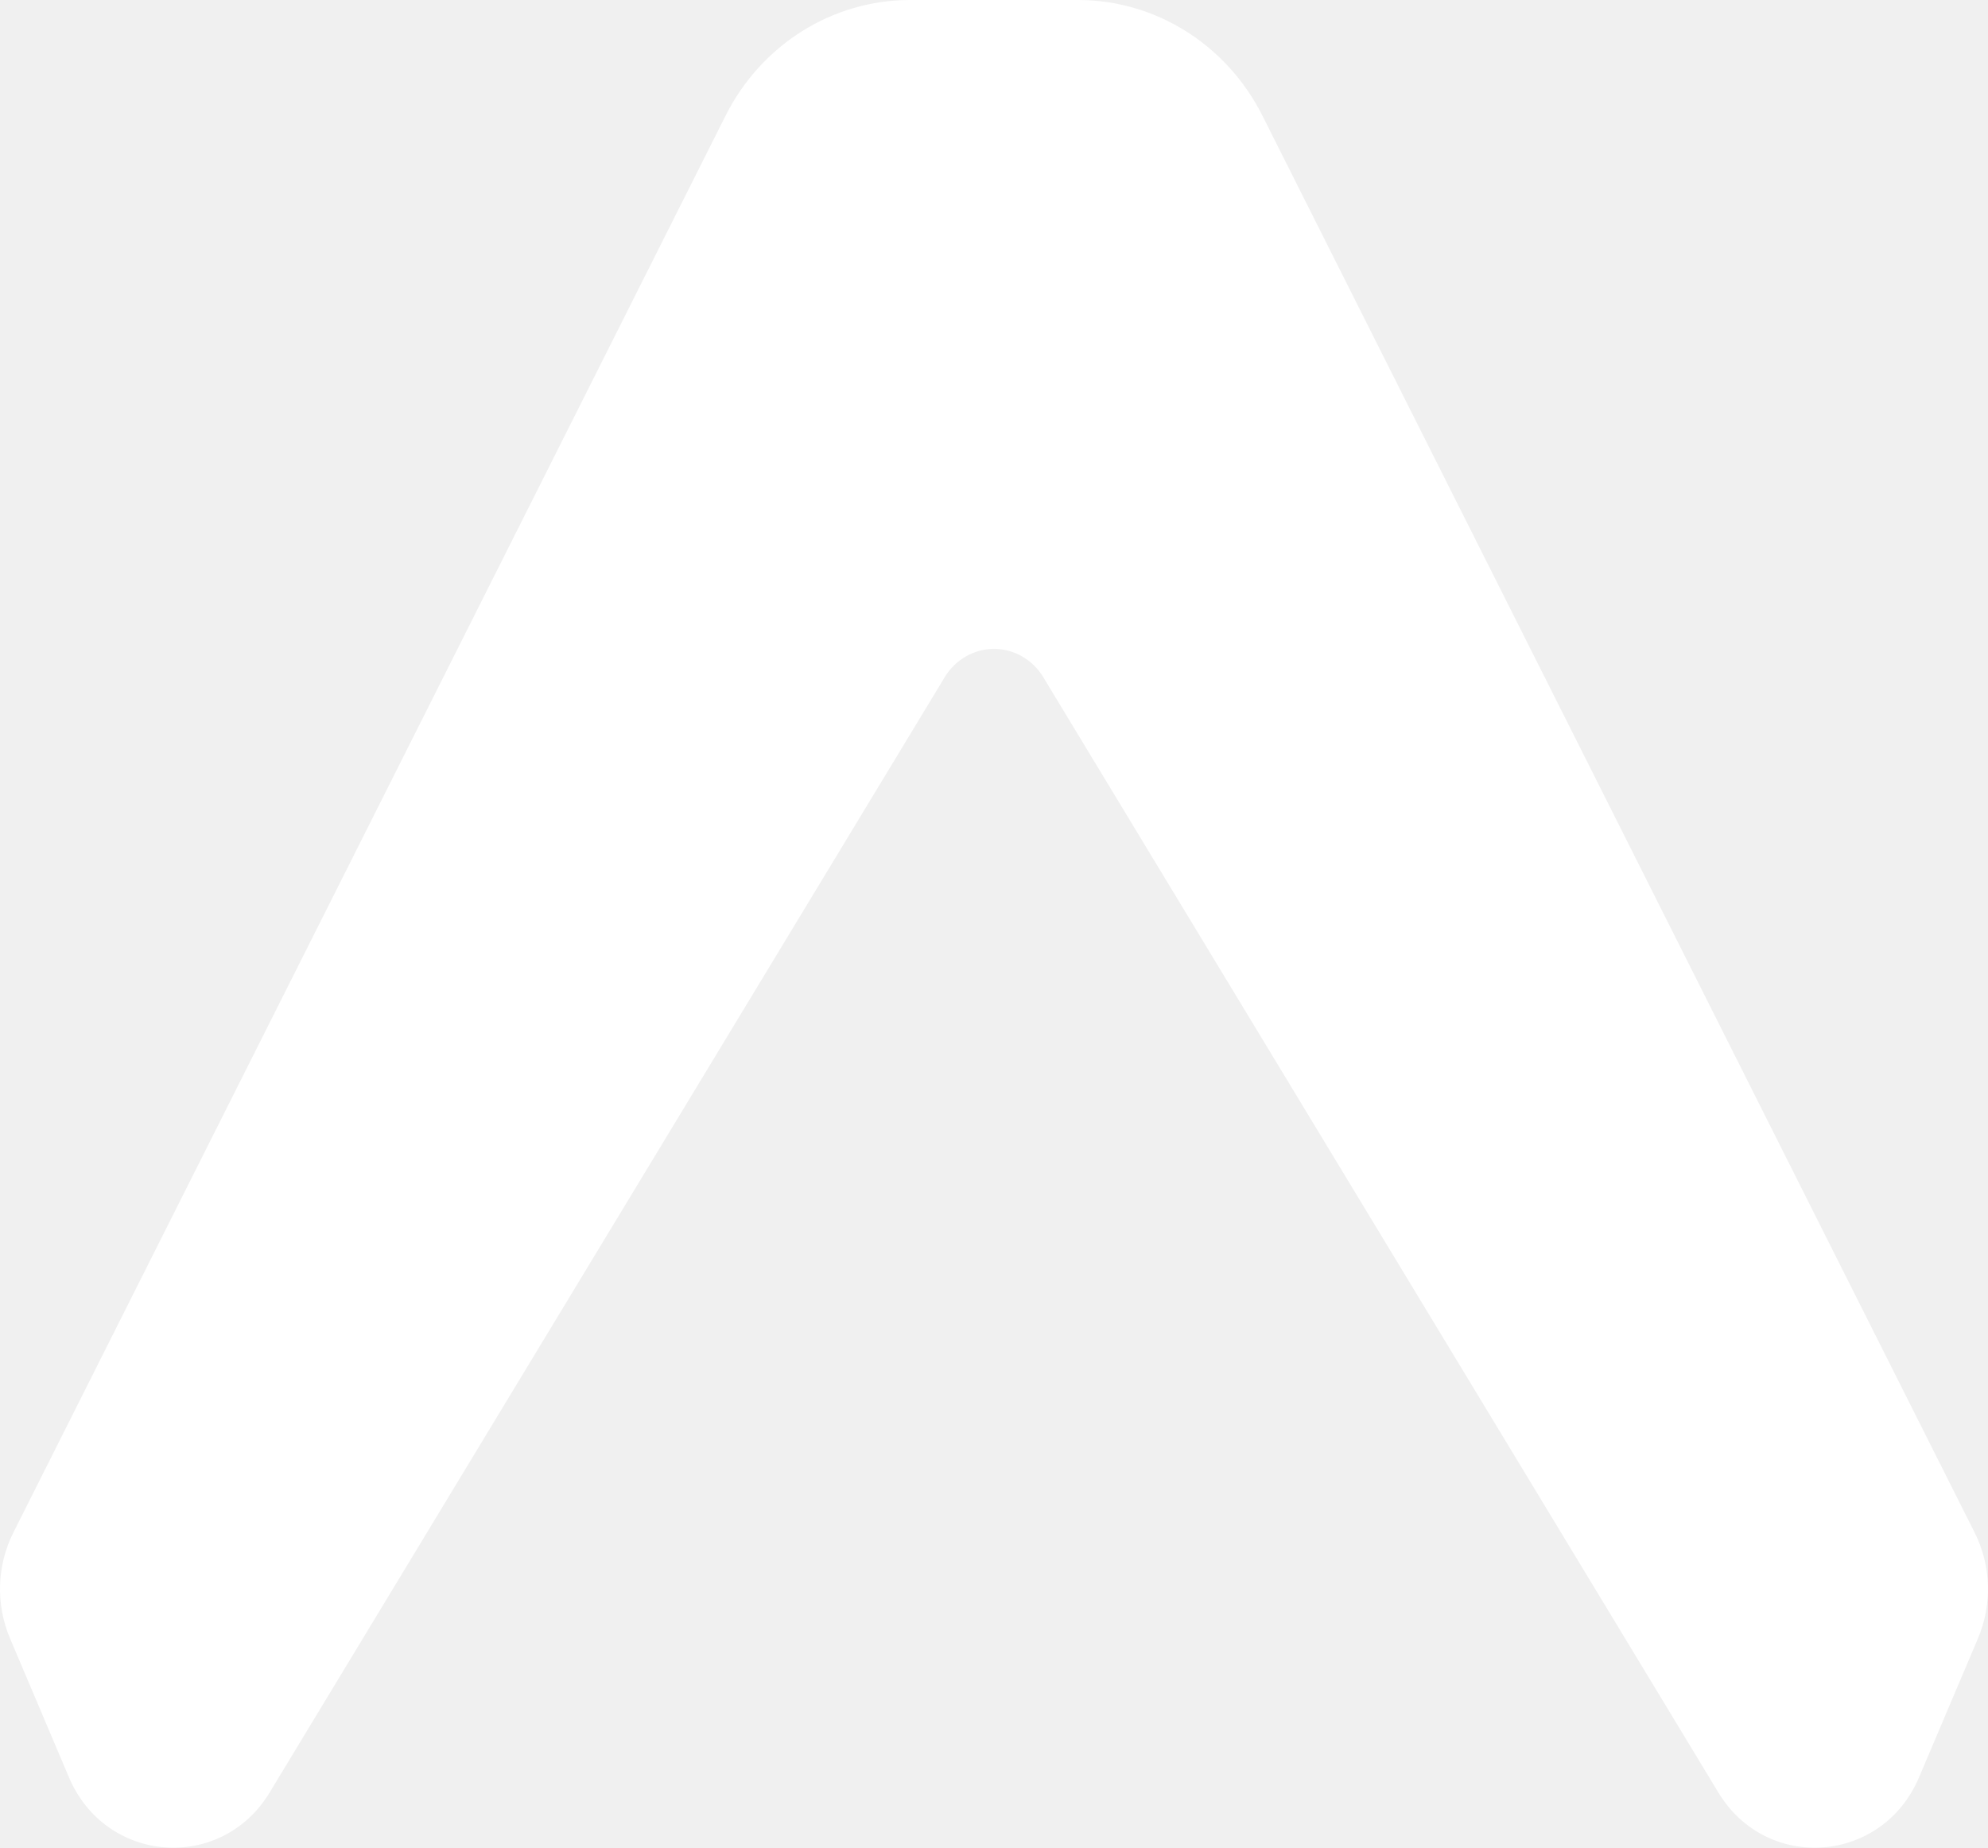
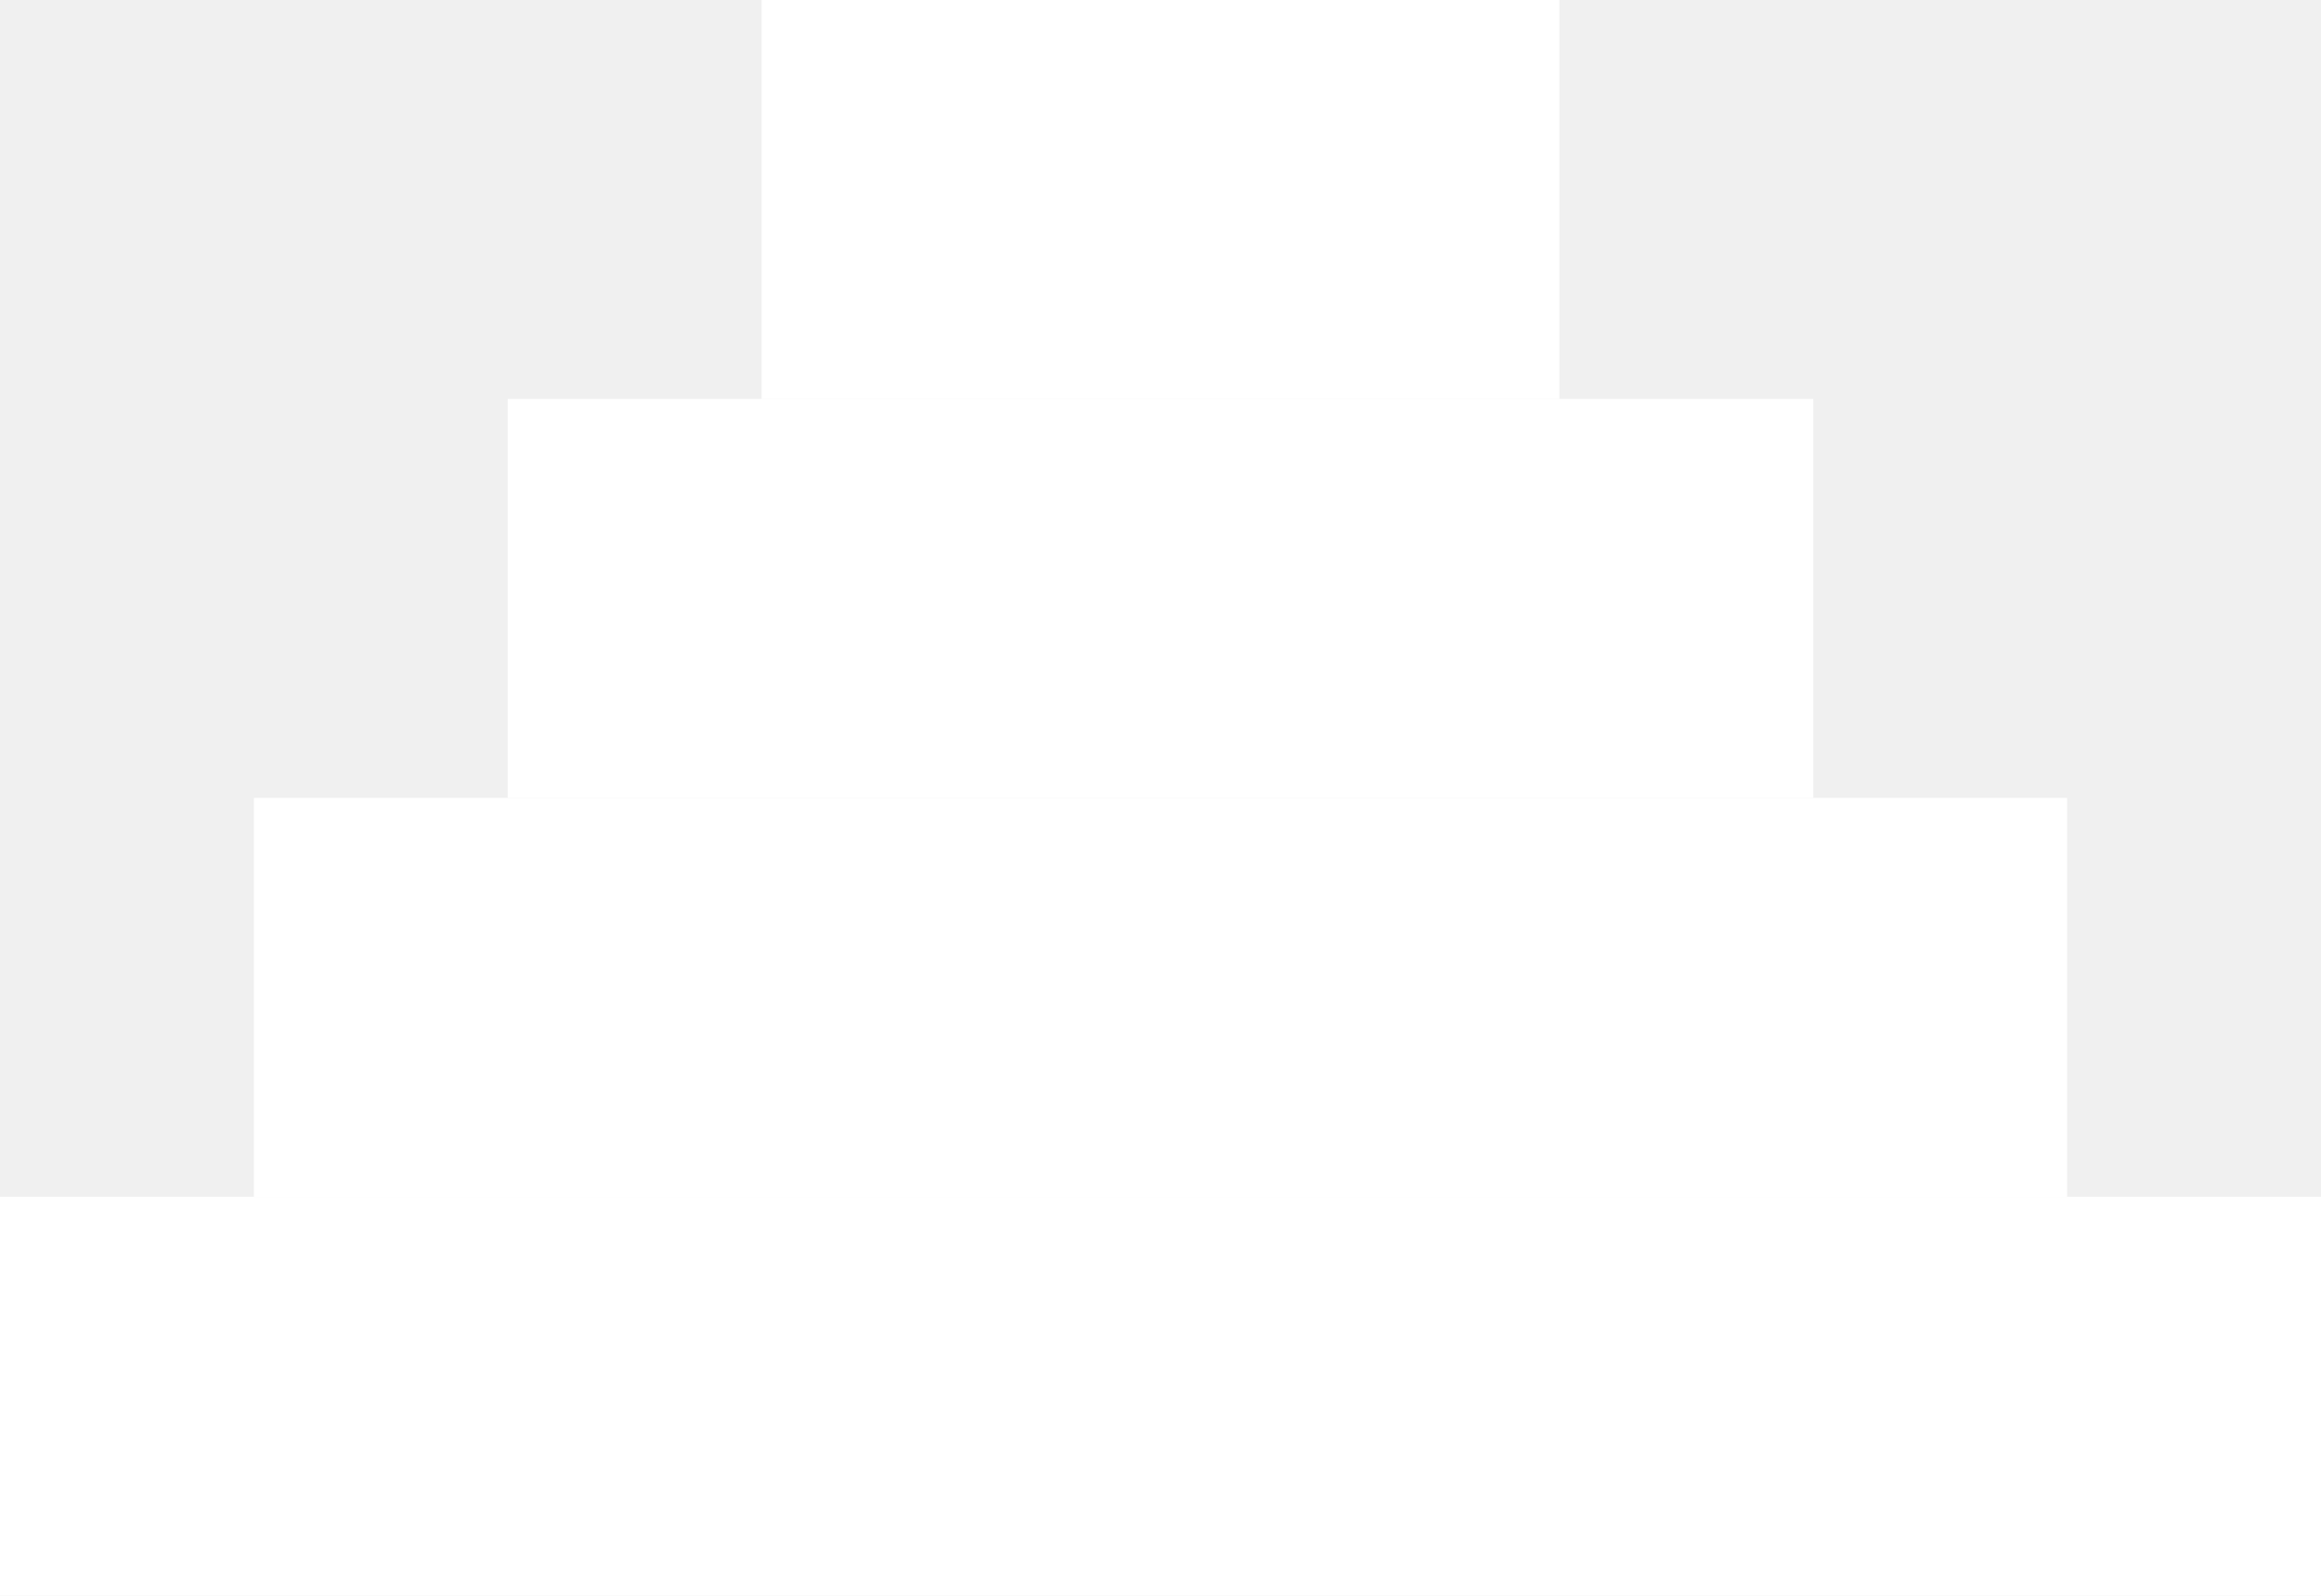
- <svg xmlns="http://www.w3.org/2000/svg" width="652" height="606" viewBox="0 0 652 606" fill="none">
-   <path d="M353.554 0H298.446C273.006 0 249.684 14.635 237.962 37.954L4.38 502.646C-1.043 513.435 -1.451 526.178 3.272 537.313L22.612 582.918C34.648 611.297 72.54 614.156 88.441 587.885L309.863 222.063C313.34 216.317 319.439 212.826 326 212.826C332.561 212.826 338.659 216.317 342.137 222.063L563.559 587.885C579.46 614.156 617.352 611.297 629.388 582.918L648.728 537.313C653.451 526.178 653.043 513.435 647.62 502.646L414.038 37.954C402.316 14.635 378.994 0 353.554 0Z" fill="white" />
+ <svg xmlns="http://www.w3.org/2000/svg" width="640" height="440" viewBox="0 0 640 440" fill="none">
+   <rect x="0" y="330" width="640" height="110" fill="white" />
+   <rect x="70" y="220" width="500" height="110" fill="white" />
+   <rect x="140" y="110" width="360" height="110" fill="white" />
+   <rect x="210" y="0" width="220" height="110" fill="white" />
</svg>
